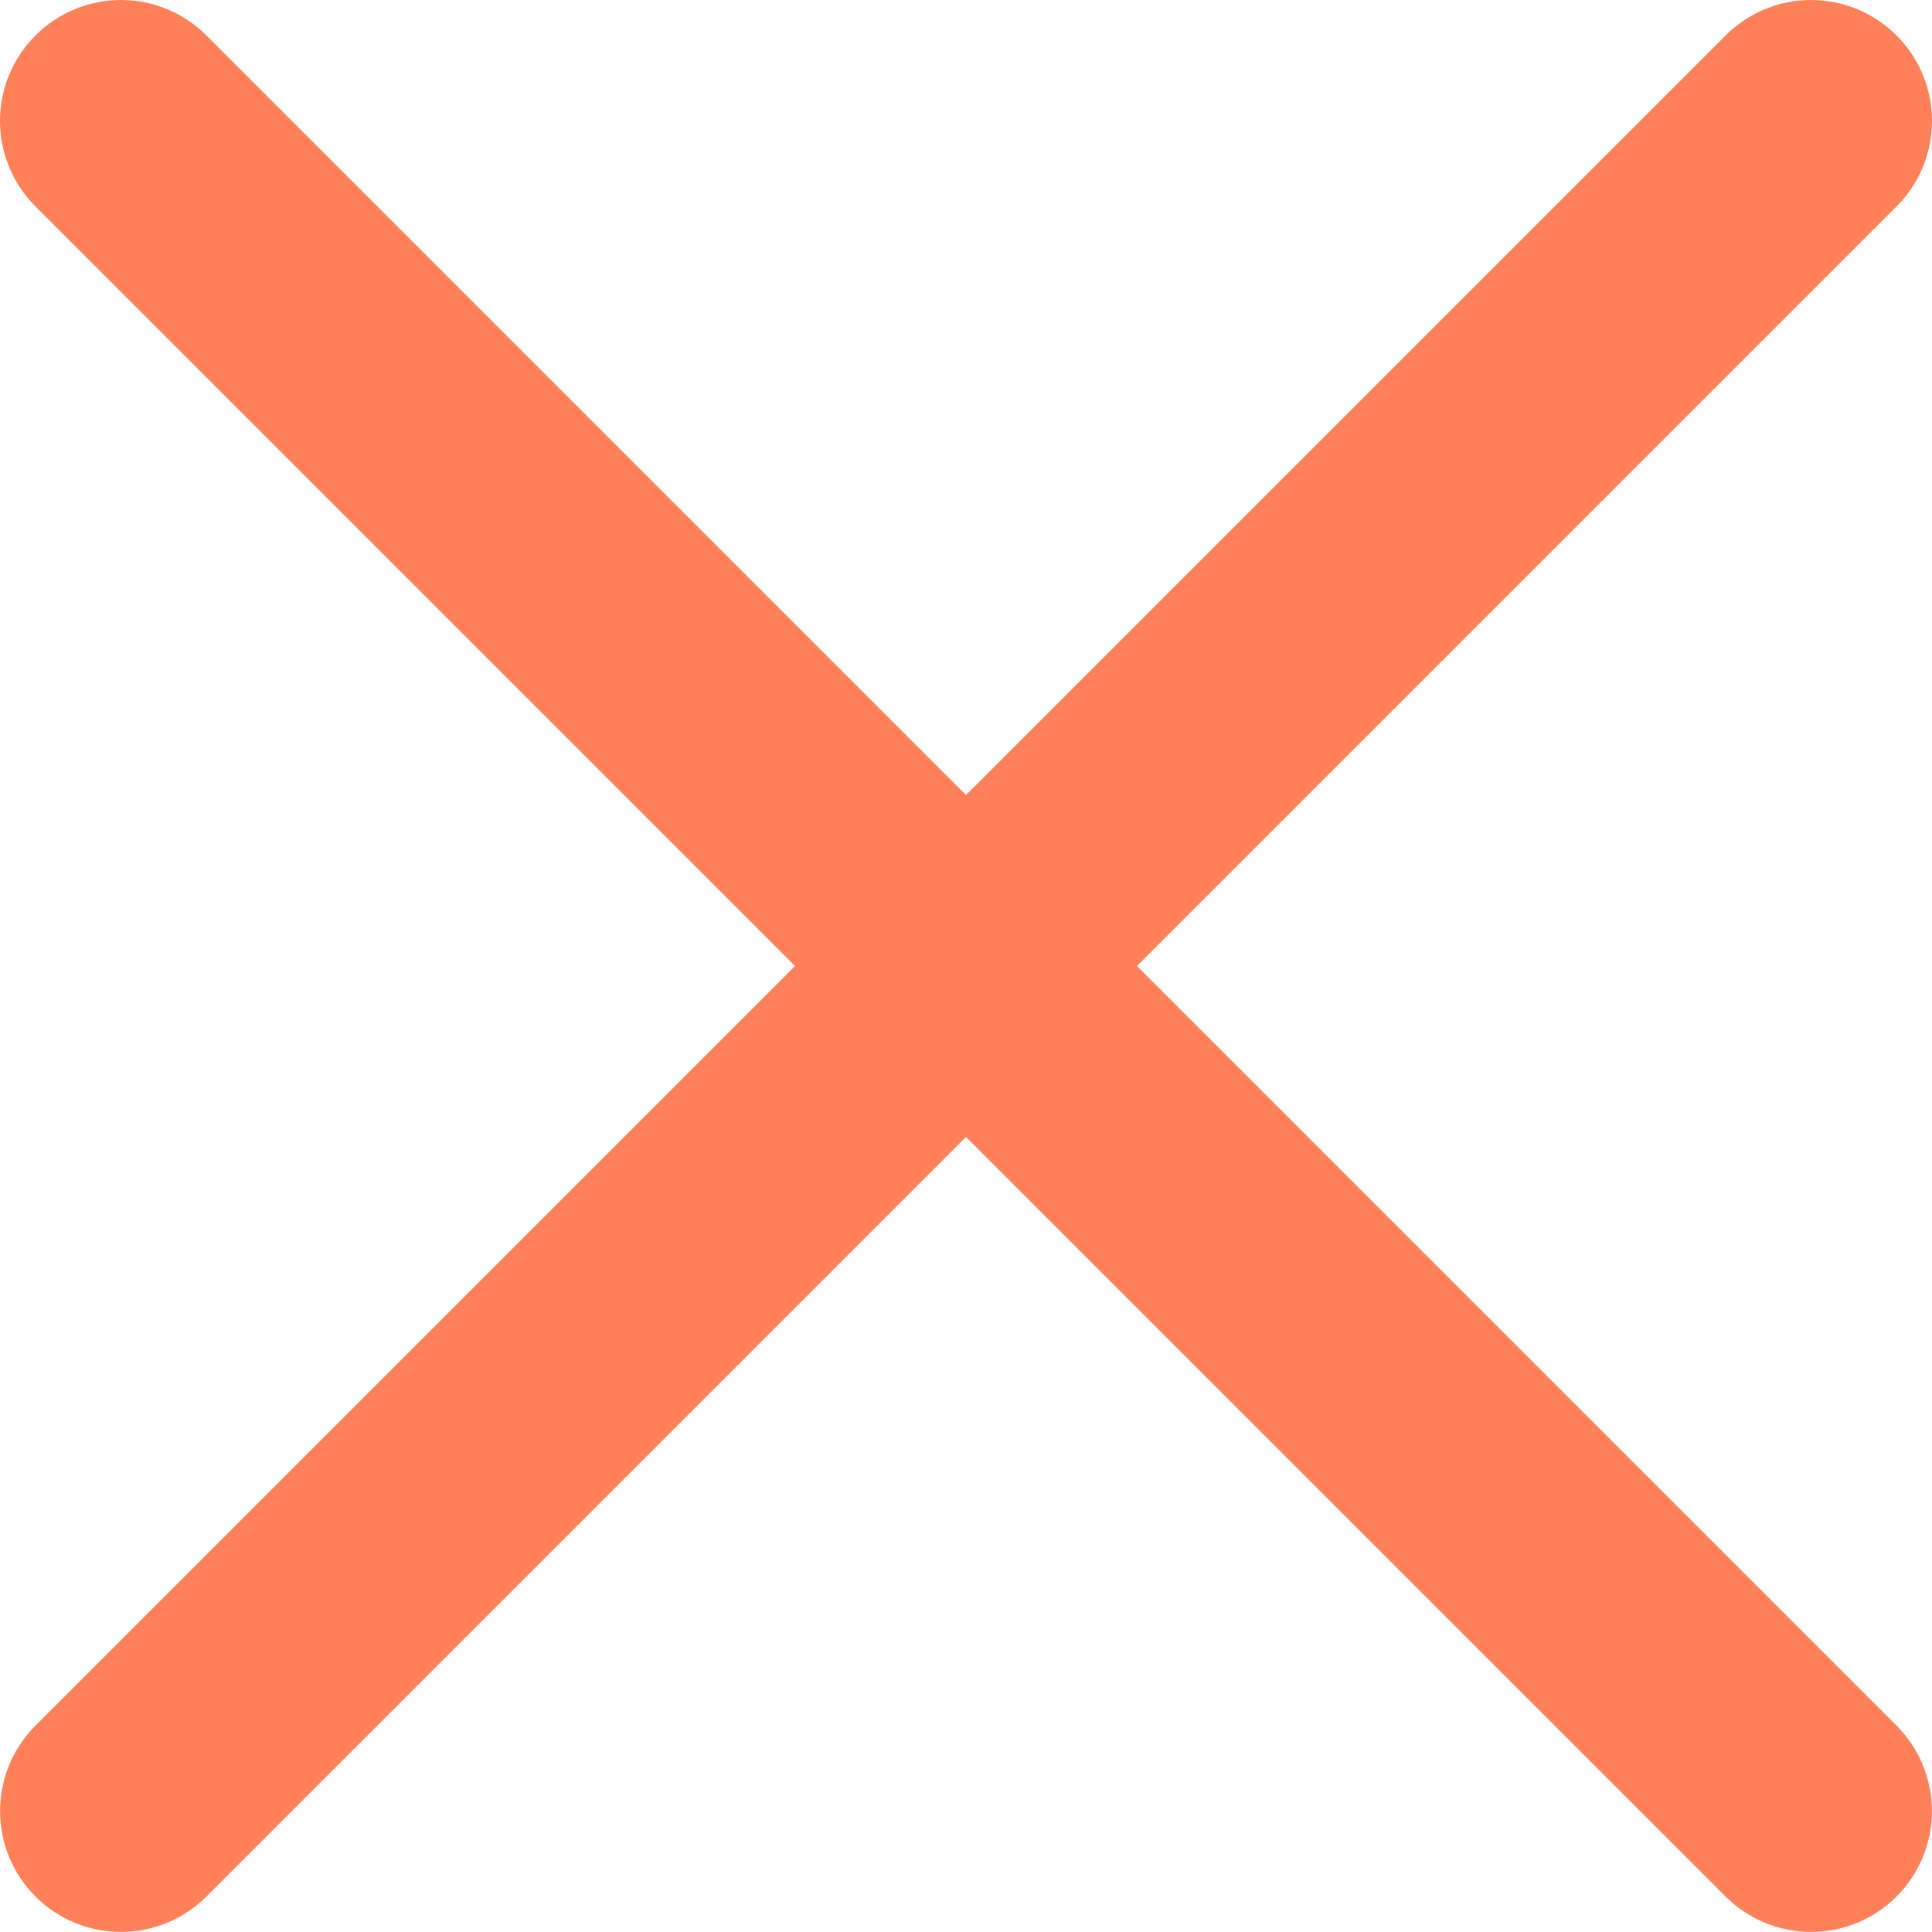
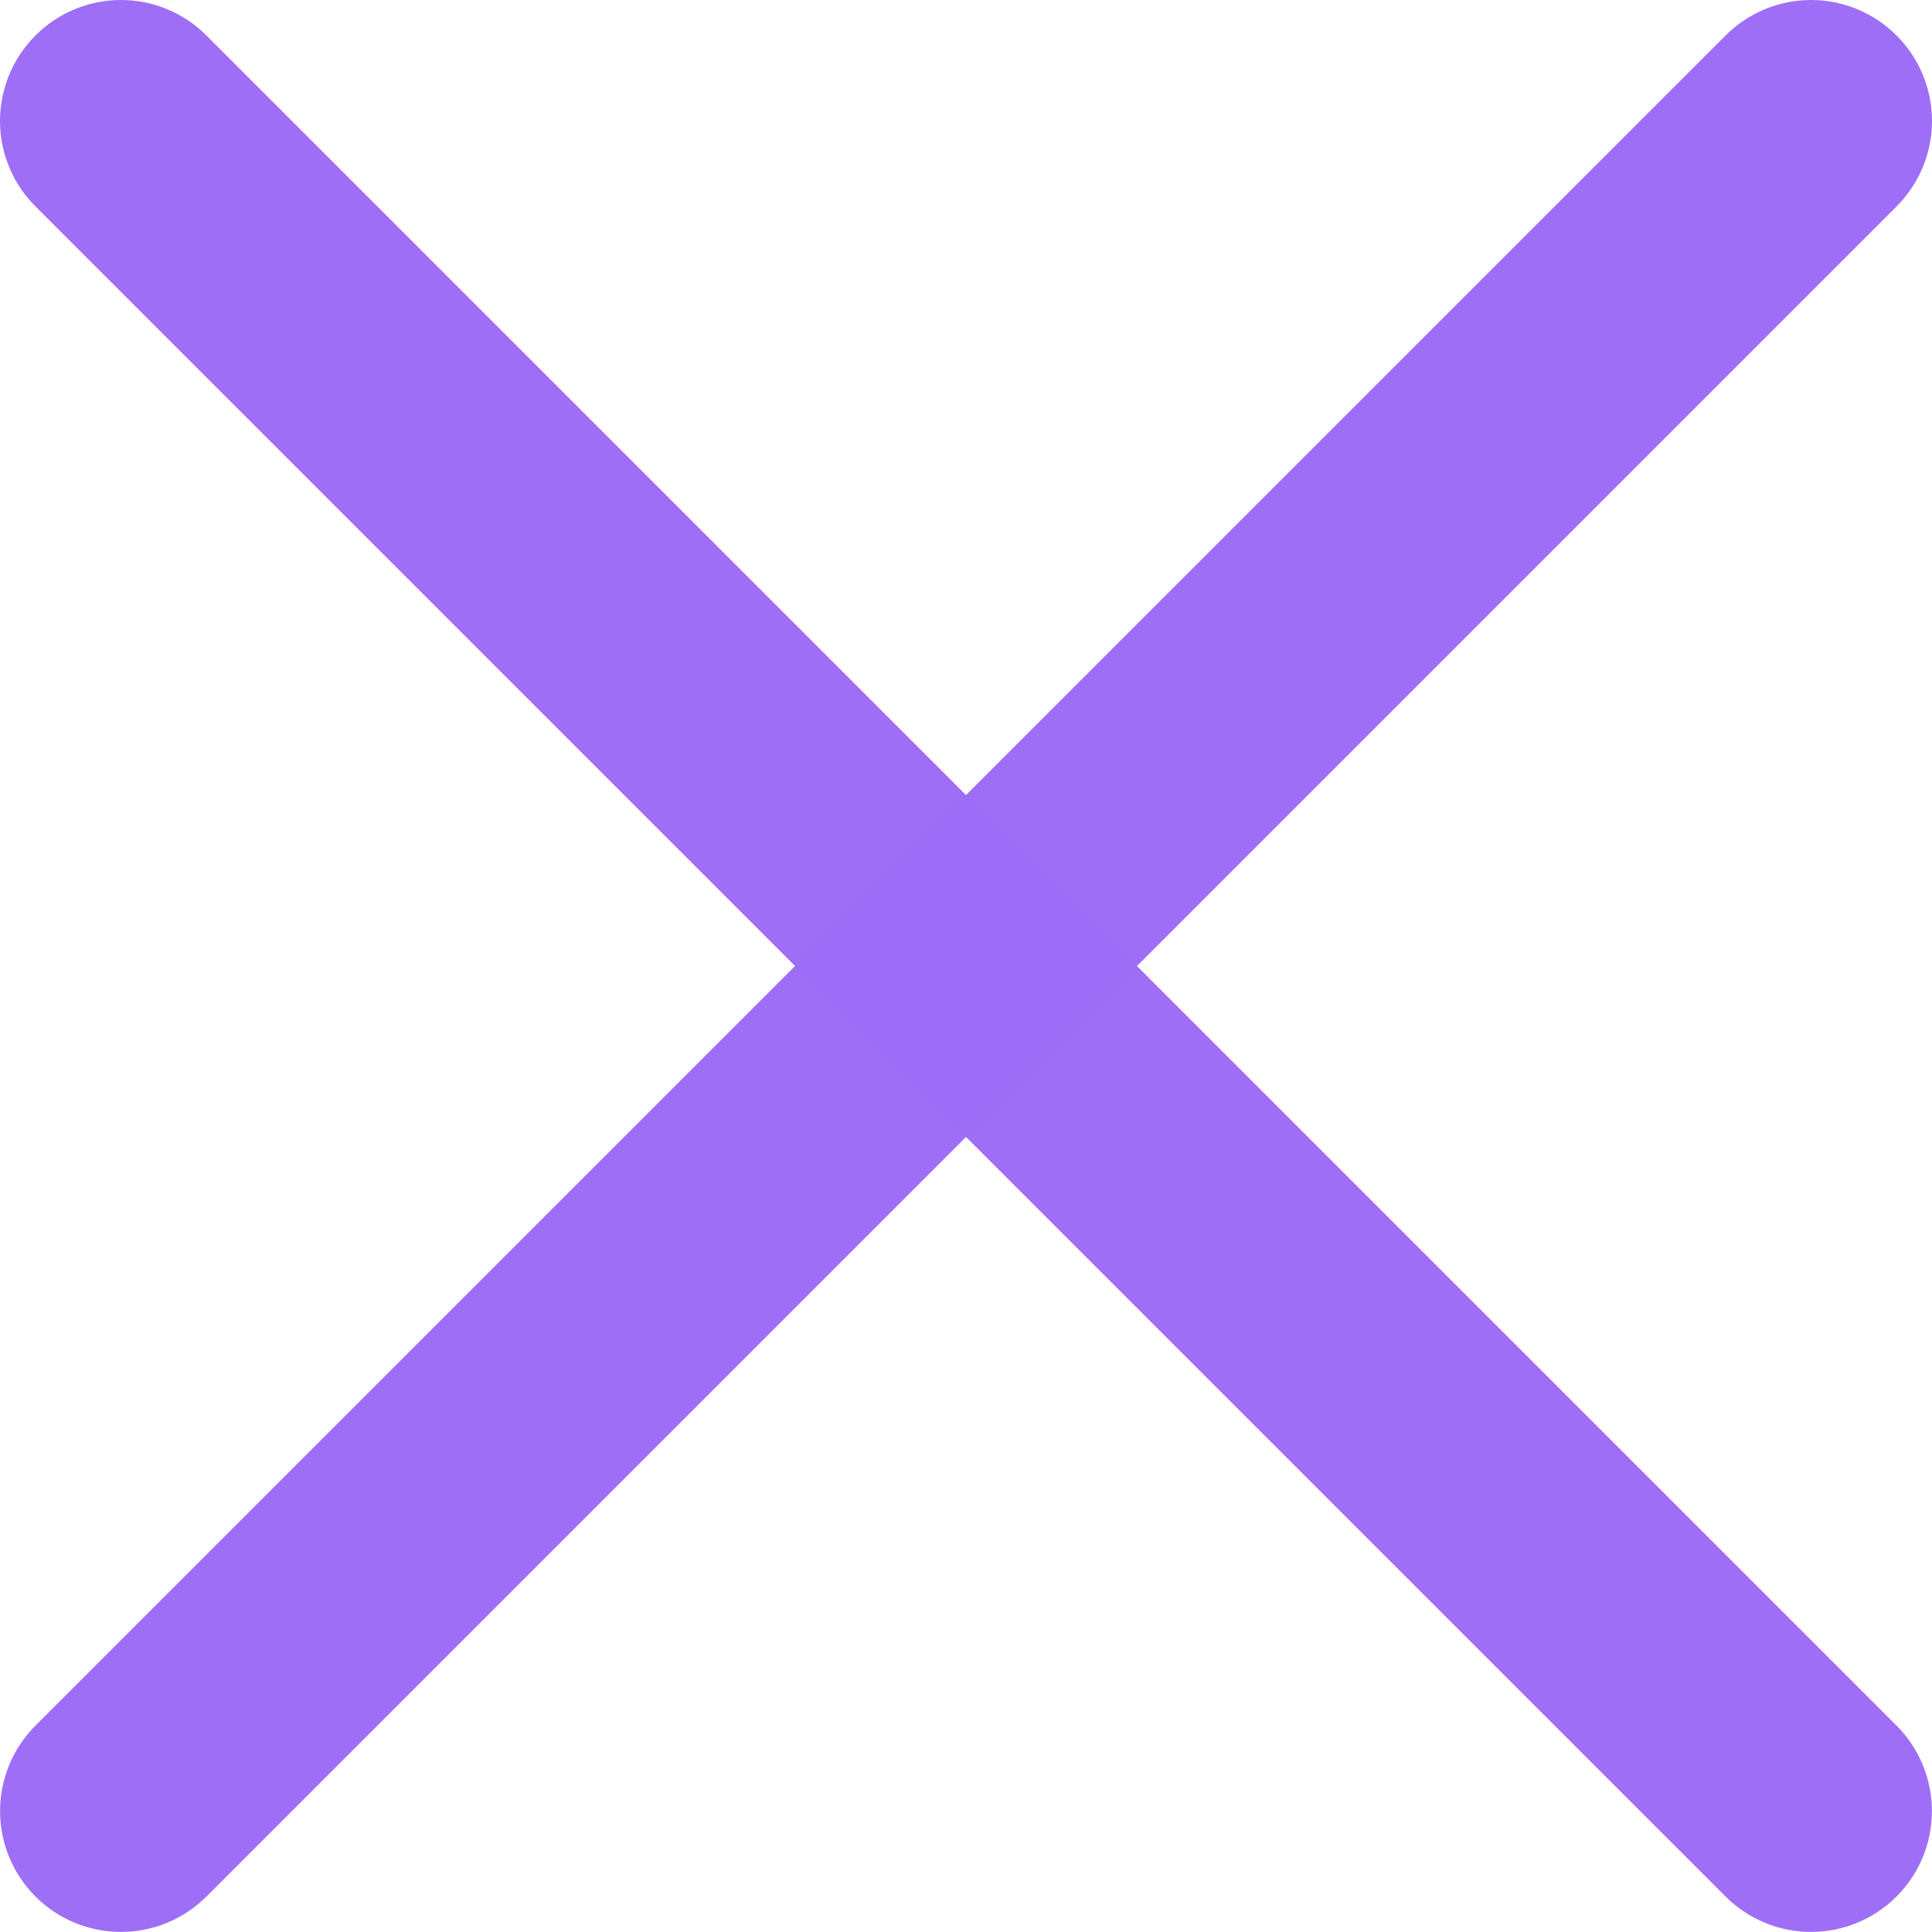
<svg xmlns="http://www.w3.org/2000/svg" width="50" height="50" viewBox="0 0 50 50" fill="none">
-   <path fill-rule="evenodd" clip-rule="evenodd" d="M49.082 0.918C49.373 1.208 49.604 1.553 49.761 1.932C49.919 2.312 50 2.719 50 3.13C50 3.541 49.919 3.948 49.761 4.327C49.604 4.707 49.373 5.052 49.082 5.342L5.342 49.082C4.755 49.669 3.959 49.998 3.13 49.998C2.3 49.998 1.504 49.669 0.918 49.082C0.331 48.495 0.002 47.7 0.002 46.87C0.002 46.041 0.331 45.245 0.918 44.658L44.658 0.918C44.948 0.627 45.293 0.396 45.673 0.239C46.052 0.081 46.459 0 46.87 0C47.281 0 47.688 0.081 48.067 0.239C48.447 0.396 48.792 0.627 49.082 0.918Z" fill="#FD7F57" fill-opacity="0.99" />
-   <path fill-rule="evenodd" clip-rule="evenodd" d="M0.918 0.918C0.627 1.208 0.396 1.553 0.239 1.932C0.081 2.312 0 2.719 0 3.13C0 3.541 0.081 3.948 0.239 4.327C0.396 4.707 0.627 5.052 0.918 5.342L44.658 49.082C45.245 49.669 46.041 49.998 46.87 49.998C47.7 49.998 48.495 49.669 49.082 49.082C49.669 48.495 49.998 47.7 49.998 46.87C49.998 46.041 49.669 45.245 49.082 44.658L5.342 0.918C5.052 0.627 4.707 0.396 4.327 0.239C3.948 0.081 3.541 0 3.13 0C2.719 0 2.312 0.081 1.932 0.239C1.553 0.396 1.208 0.627 0.918 0.918Z" fill="#FD7F57" fill-opacity="0.99" />
+   <path fill-rule="evenodd" clip-rule="evenodd" d="M49.082 0.918C49.373 1.208 49.604 1.553 49.761 1.932C49.919 2.312 50 2.719 50 3.13C50 3.541 49.919 3.948 49.761 4.327C49.604 4.707 49.373 5.052 49.082 5.342L5.342 49.082C4.755 49.669 3.959 49.998 3.13 49.998C2.3 49.998 1.504 49.669 0.918 49.082C0.331 48.495 0.002 47.7 0.002 46.87C0.002 46.041 0.331 45.245 0.918 44.658L44.658 0.918C44.948 0.627 45.293 0.396 45.673 0.239C46.052 0.081 46.459 0 46.87 0C47.281 0 47.688 0.081 48.067 0.239C48.447 0.396 48.792 0.627 49.082 0.918Z" fill="#9E6DF7" fill-opacity="0.99" />
+   <path fill-rule="evenodd" clip-rule="evenodd" d="M0.918 0.918C0.627 1.208 0.396 1.553 0.239 1.932C0.081 2.312 0 2.719 0 3.13C0 3.541 0.081 3.948 0.239 4.327C0.396 4.707 0.627 5.052 0.918 5.342L44.658 49.082C45.245 49.669 46.041 49.998 46.87 49.998C47.7 49.998 48.495 49.669 49.082 49.082C49.669 48.495 49.998 47.7 49.998 46.87C49.998 46.041 49.669 45.245 49.082 44.658L5.342 0.918C5.052 0.627 4.707 0.396 4.327 0.239C3.948 0.081 3.541 0 3.13 0C2.719 0 2.312 0.081 1.932 0.239C1.553 0.396 1.208 0.627 0.918 0.918Z" fill="#9E6DF7" fill-opacity="0.99" />
</svg>
